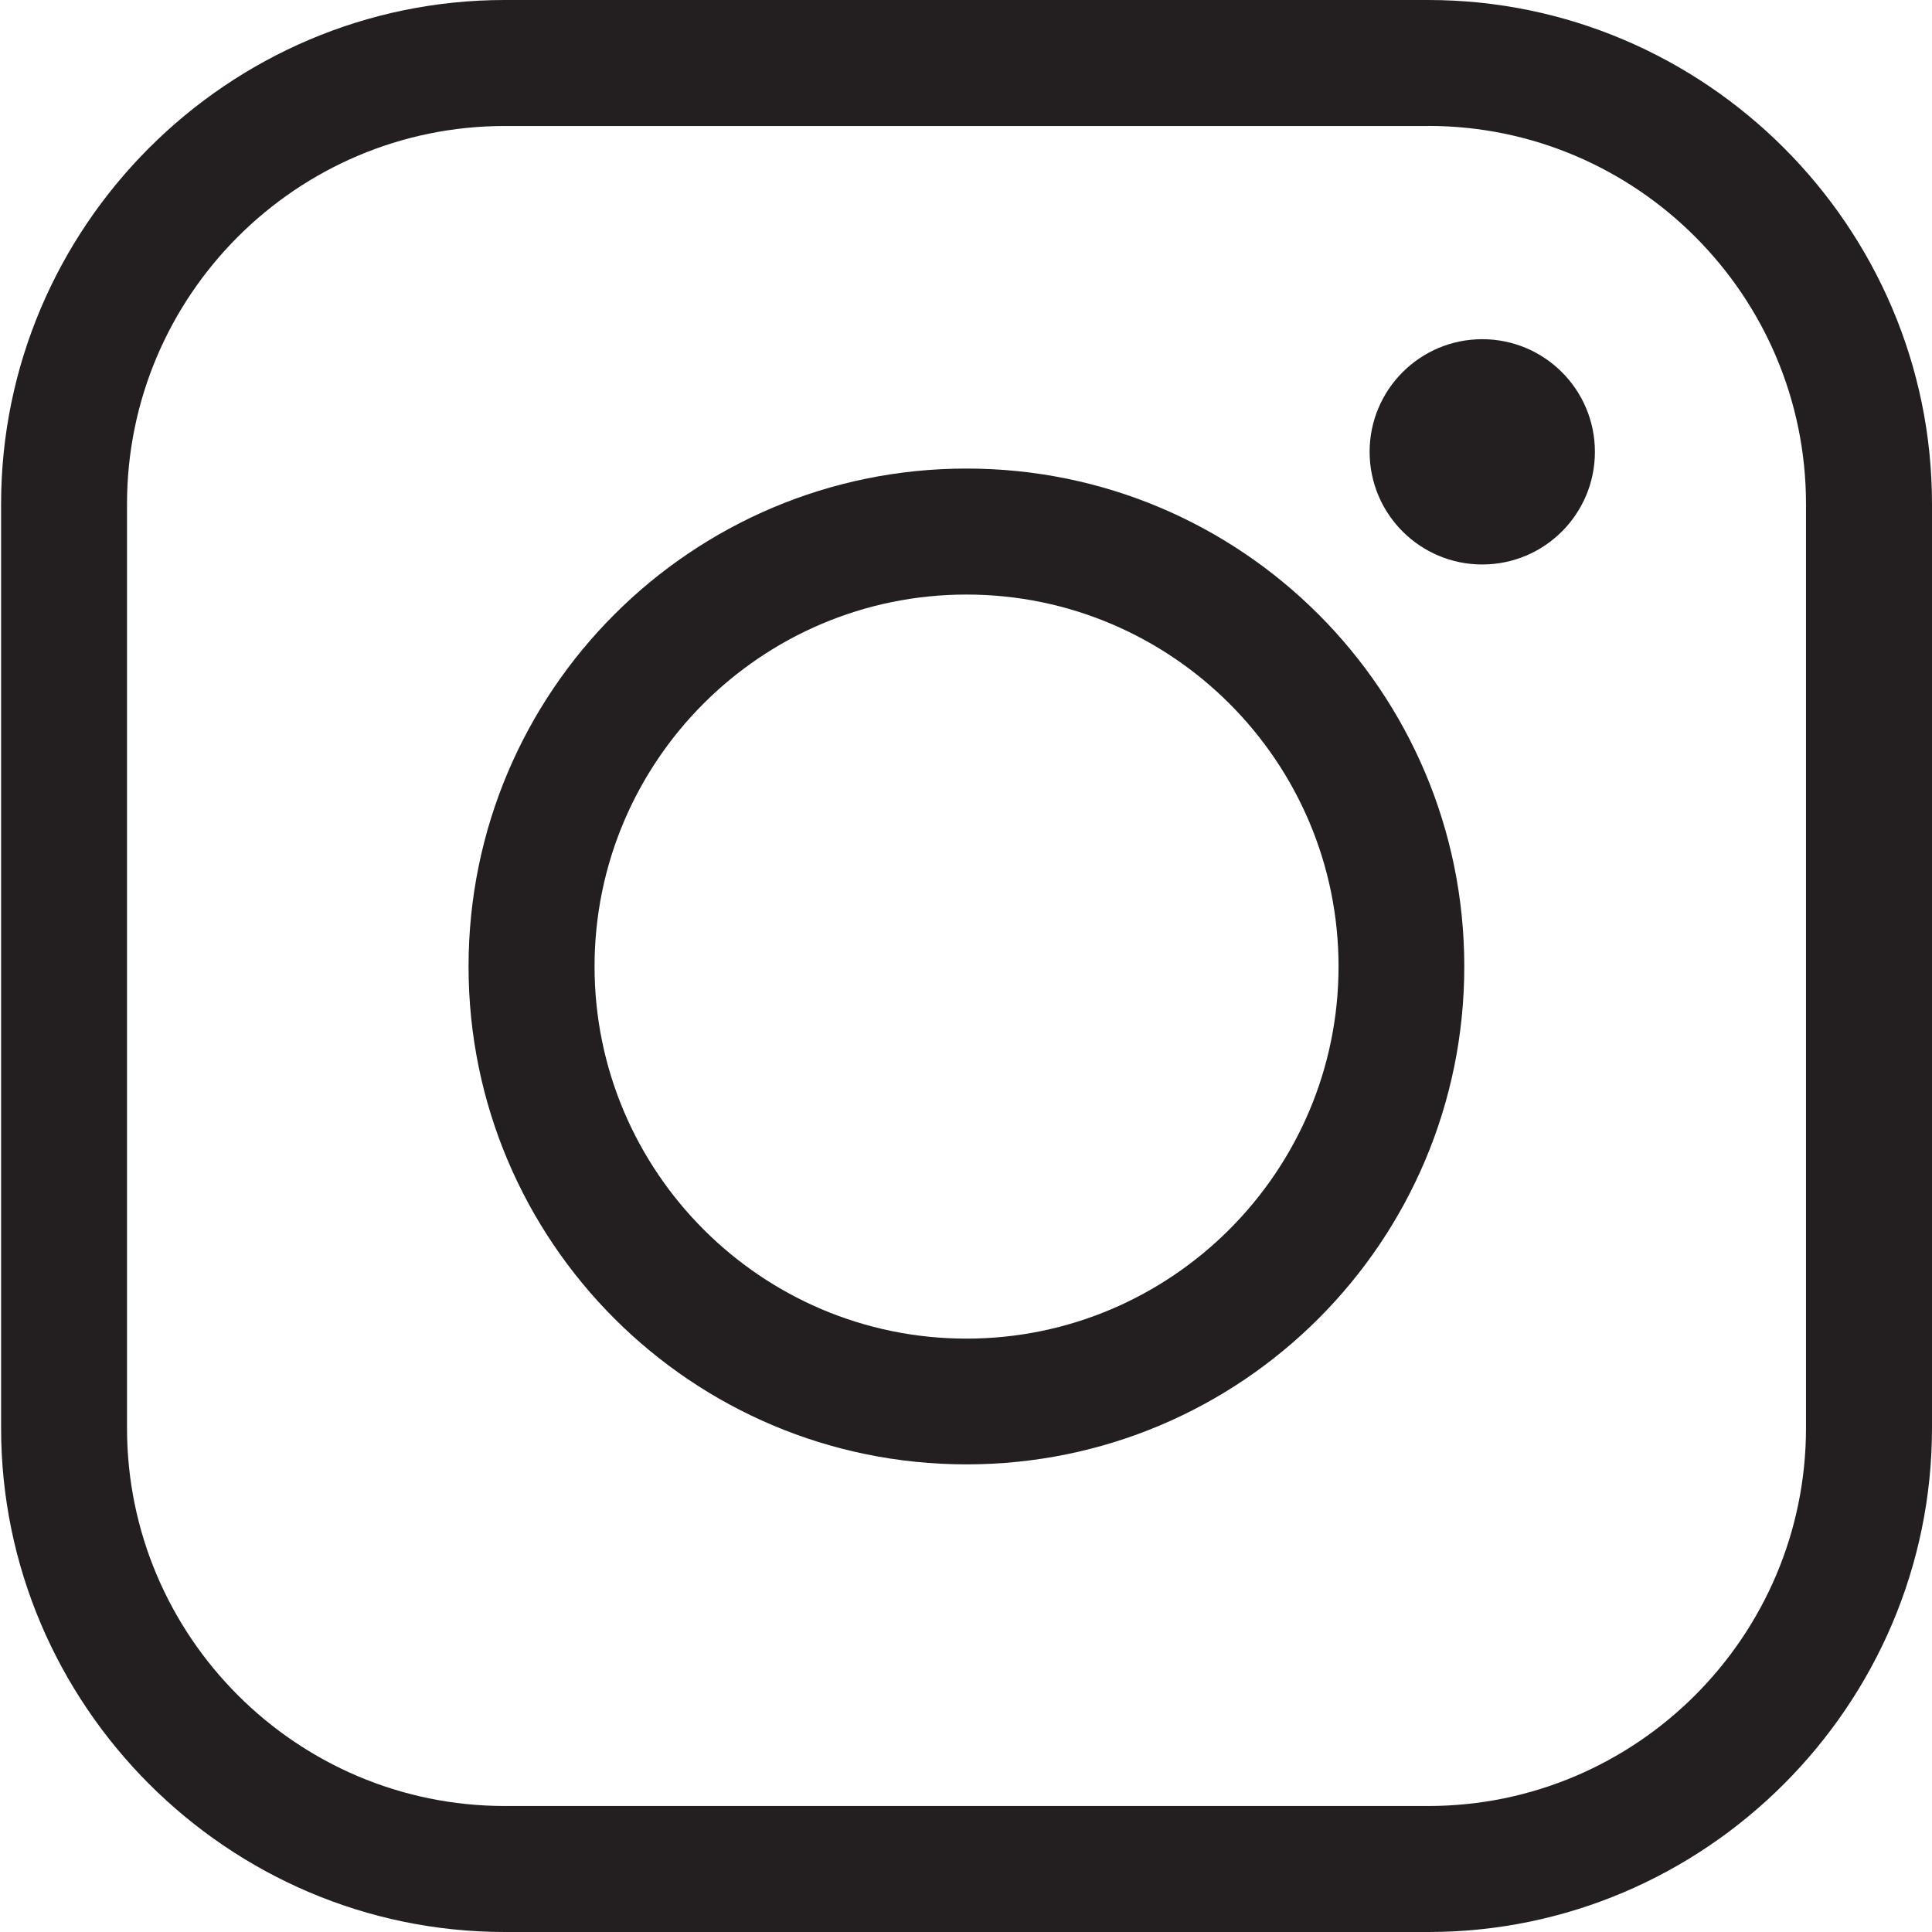
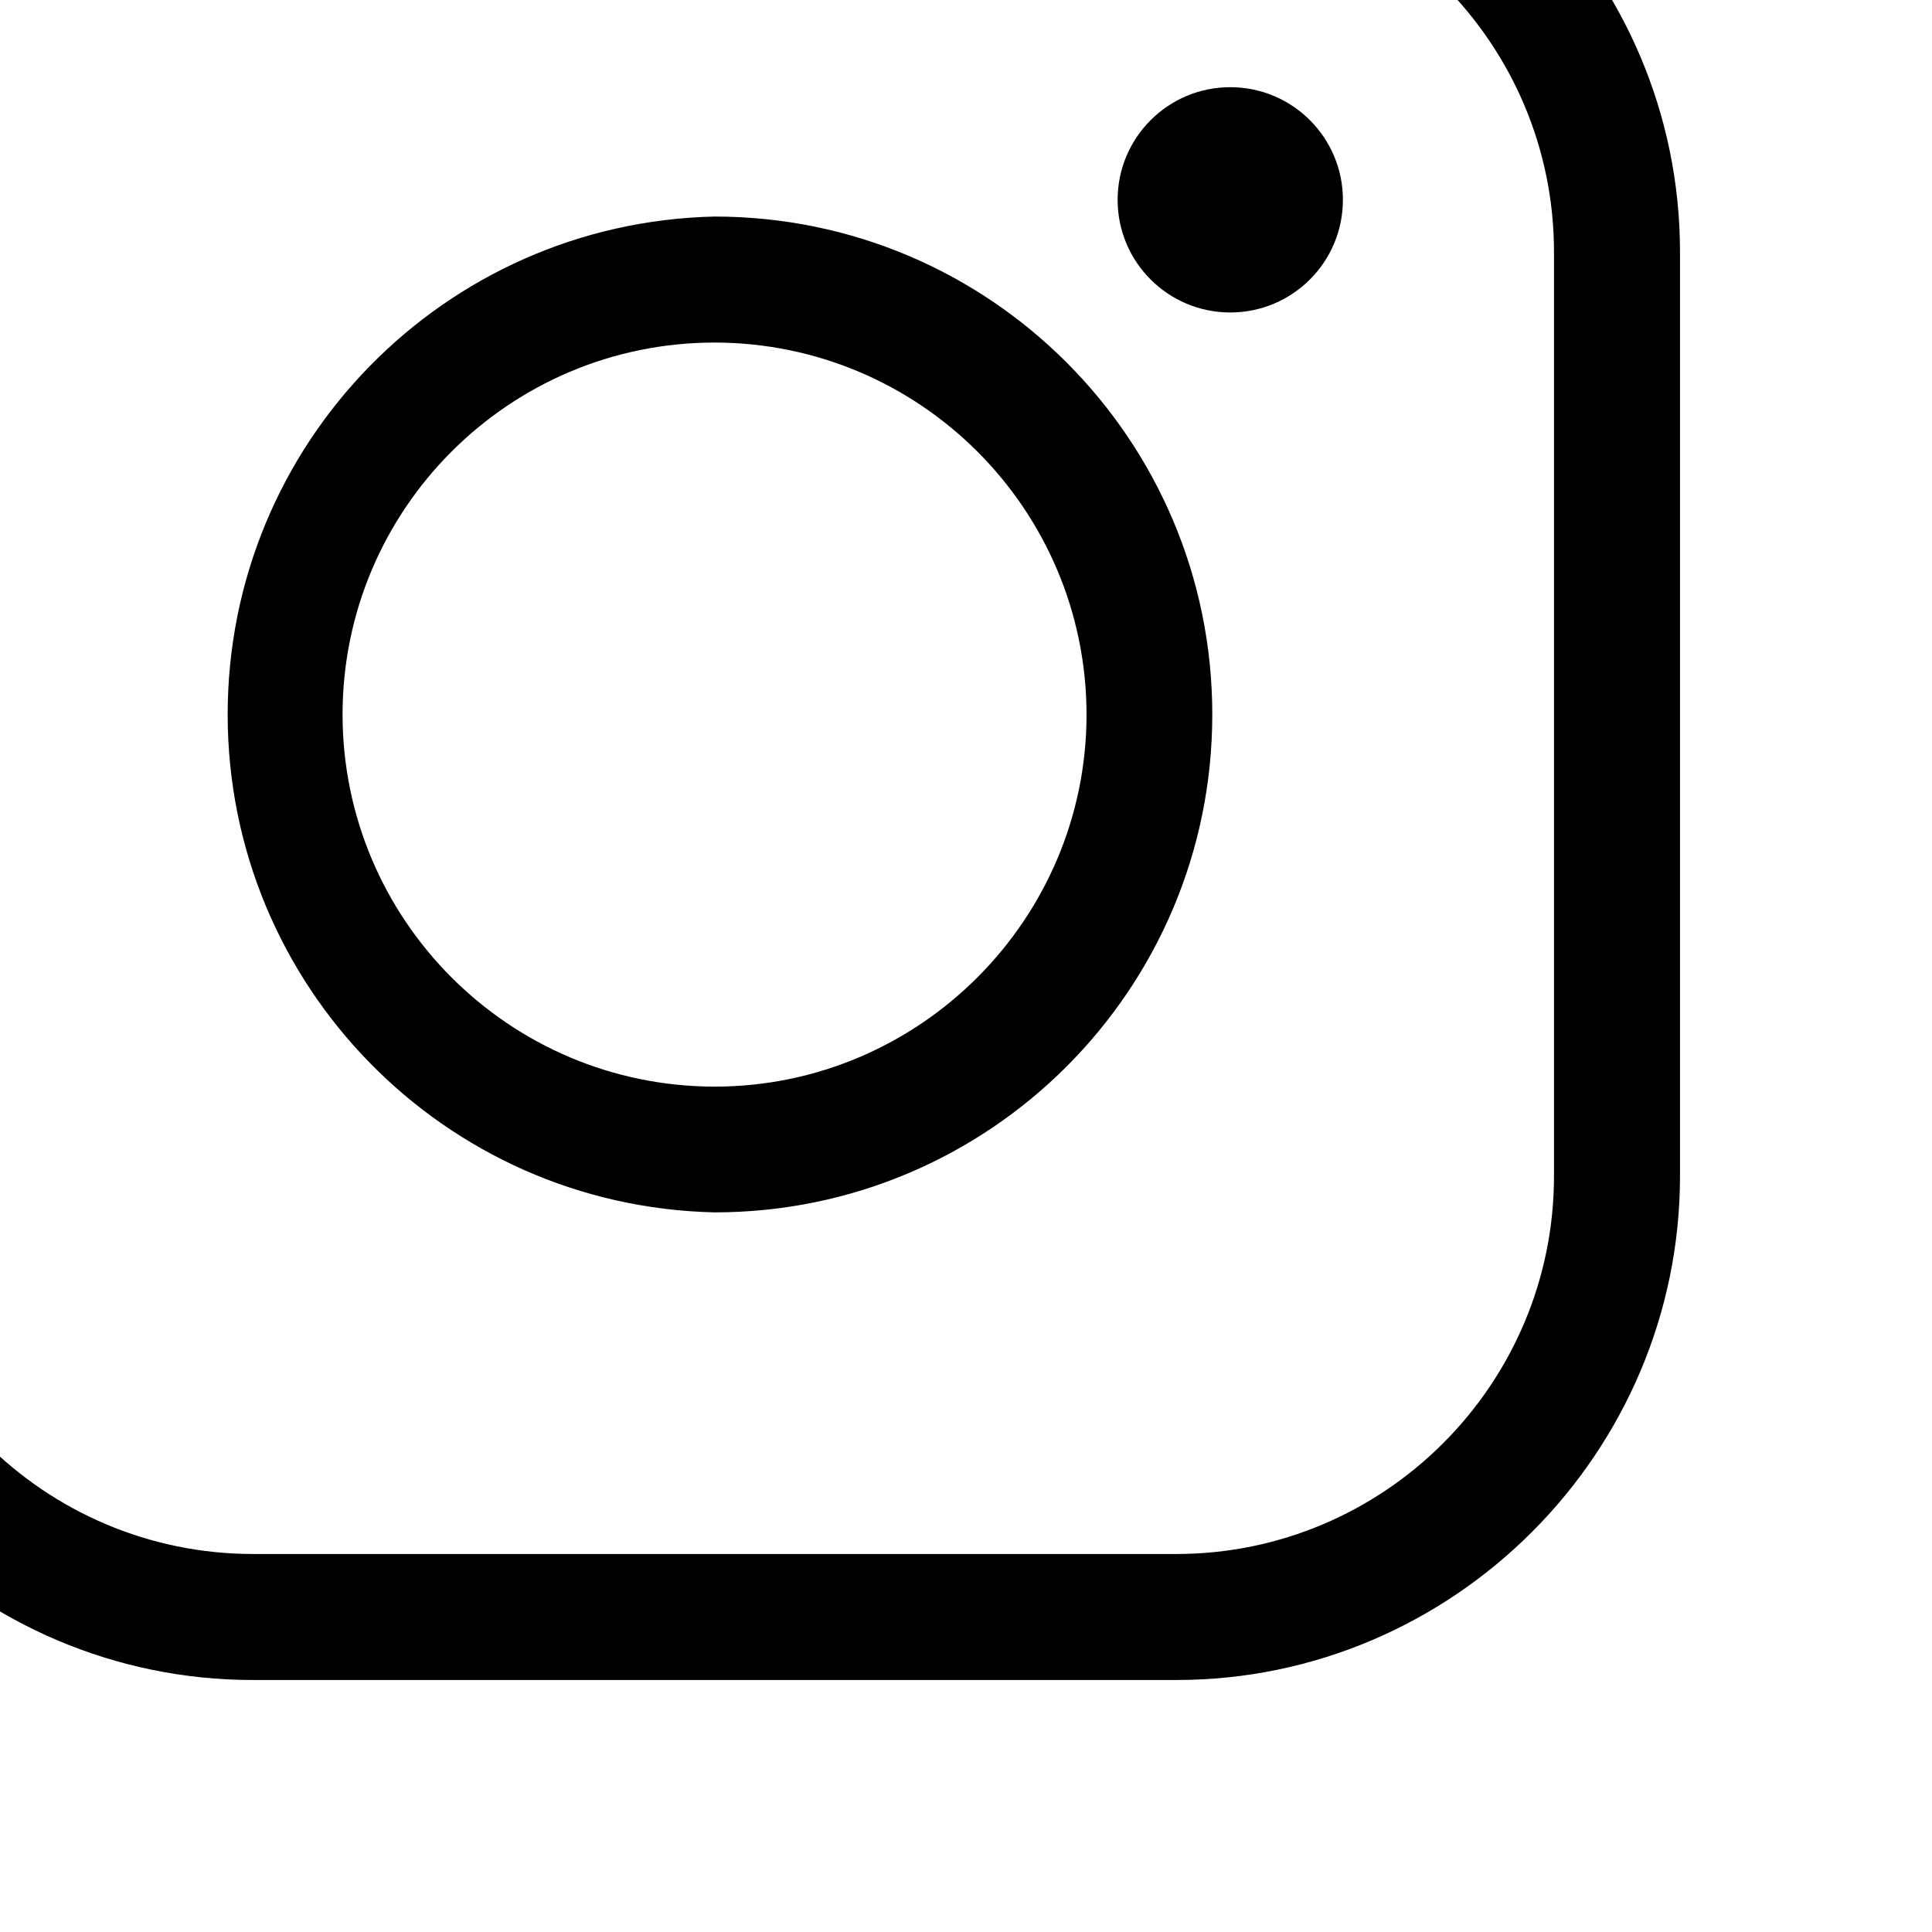
- <svg xmlns="http://www.w3.org/2000/svg" version="1.1" id="Layer_1" x="0px" y="0px" width="23px" height="23px" viewBox="-3 -3 23 23" enable-background="new -3 -3 23 23" xml:space="preserve">
-   <path fill="#231F20" d="M14.002-1.501c2.48,0,4.498,2.02,4.498,4.501v11c0,2.481-2.018,4.5-4.498,4.5H3.01   c-2.48,0-4.498-2.019-4.498-4.5V3c0-2.481,2.018-4.5,4.498-4.5h10.992 M14.002-3H3.01C-0.29-3-2.987-0.301-2.987,3v11.001   C-2.987,17.299-0.29,20,3.01,20h10.995C17.301,20,20,17.299,20,13.999V3C20-0.301,17.301-3,14.002-3L14.002-3z" />
-   <path fill="#231F20" d="M8.506,4.078c2.44,0,4.429,1.985,4.429,4.428c0,2.44-1.989,4.43-4.429,4.43c-2.443,0-4.428-1.989-4.428-4.43   C4.078,6.063,6.063,4.078,8.506,4.078 M8.506,2.578c-3.273,0-5.928,2.654-5.928,5.928s2.654,5.927,5.928,5.927   c3.274,0,5.926-2.653,5.926-5.927S11.78,2.578,8.506,2.578L8.506,2.578z" />
-   <circle fill="#231F20" cx="14.646" cy="2.379" r="1.341" />
+ <svg xmlns="http://www.w3.org/2000/svg" viewBox="0 0 23 23">
+   <path d="M14.002-1.501C16.482-1.501 18.5.519 18.5 3v11c0 2.481-2.018 4.5-4.498 4.5H3.01A4.504 4.504 0 0 1-1.488 14V3C-1.488.519.53-1.5 3.01-1.5h10.992m0-1.5H3.01C-.29-3-2.987-.301-2.987 3v11.001C-2.987 17.299-.29 20 3.01 20h10.995C17.301 20 20 17.299 20 13.999V3c0-3.301-2.699-6-5.998-6z" />
+   <path d="M8.506 4.078a4.434 4.434 0 0 1 4.429 4.428c0 2.44-1.989 4.43-4.429 4.43a4.434 4.434 0 0 1-4.428-4.43 4.431 4.431 0 0 1 4.428-4.428m0-1.5a5.929 5.929 0 0 0 0 11.855c3.274 0 5.926-2.653 5.926-5.927S11.78 2.578 8.506 2.578z" />
+   <circle cx="14.646" cy="2.379" r="1.341" />
</svg>
